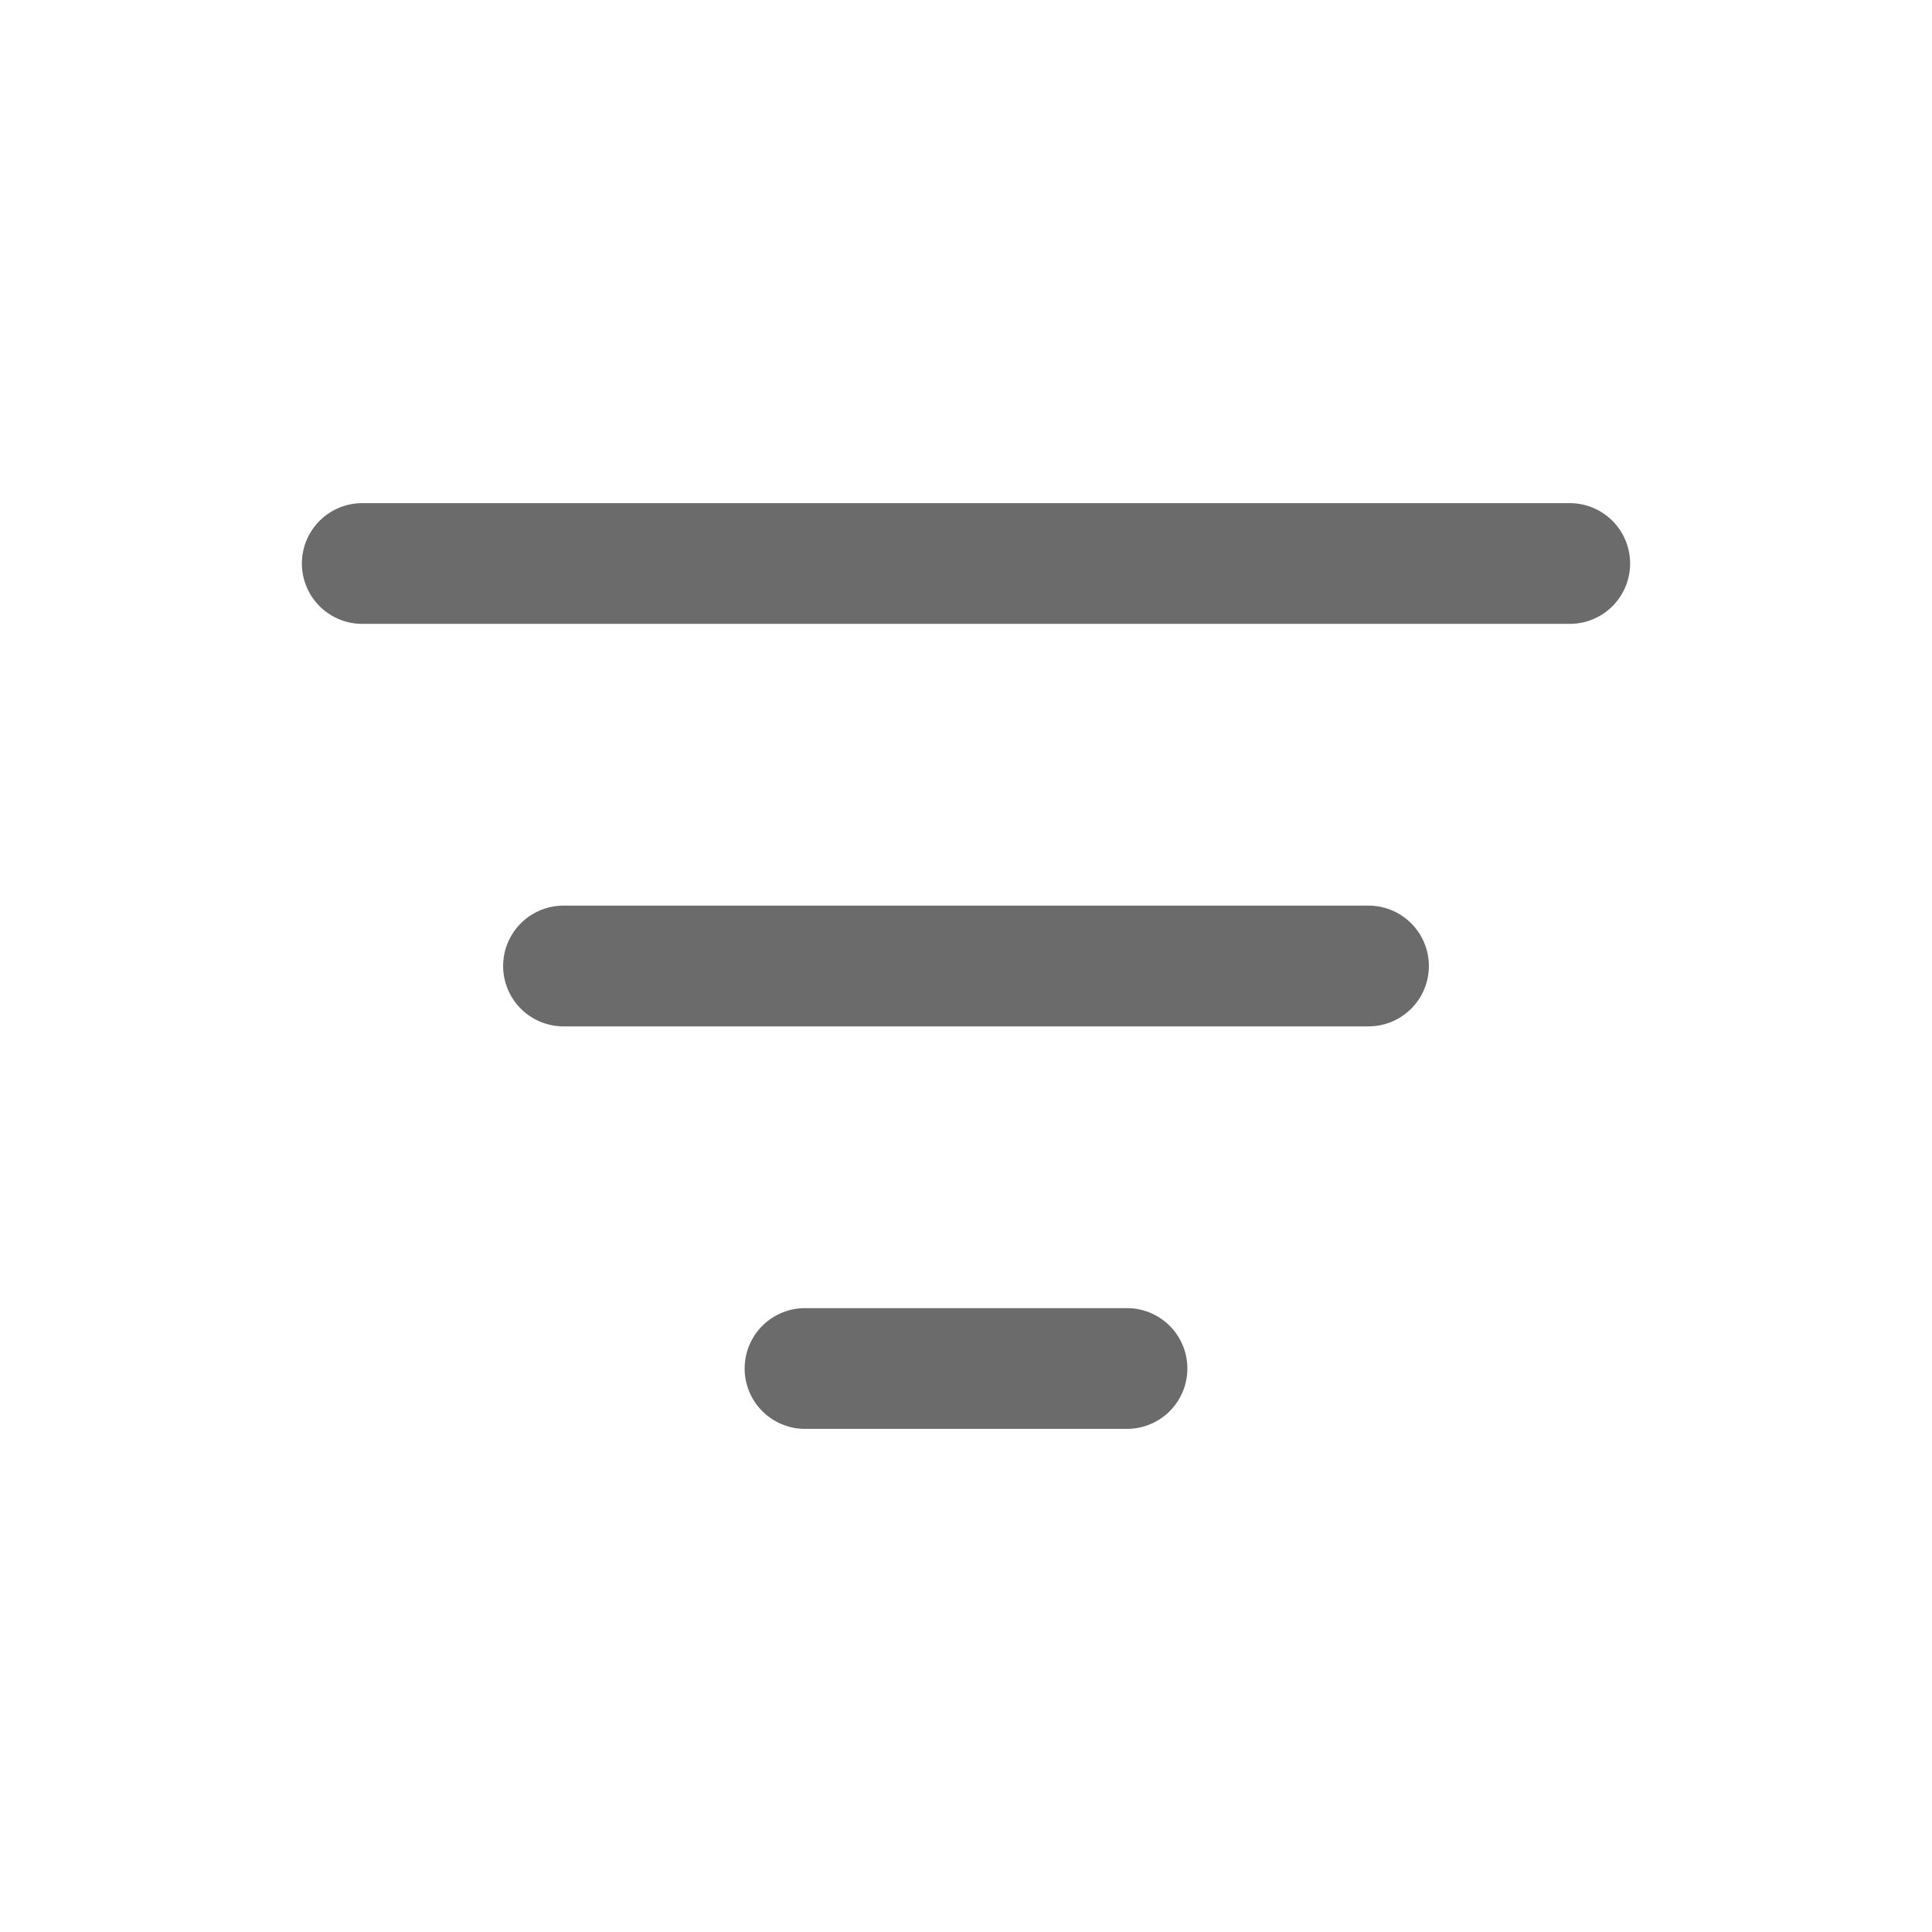
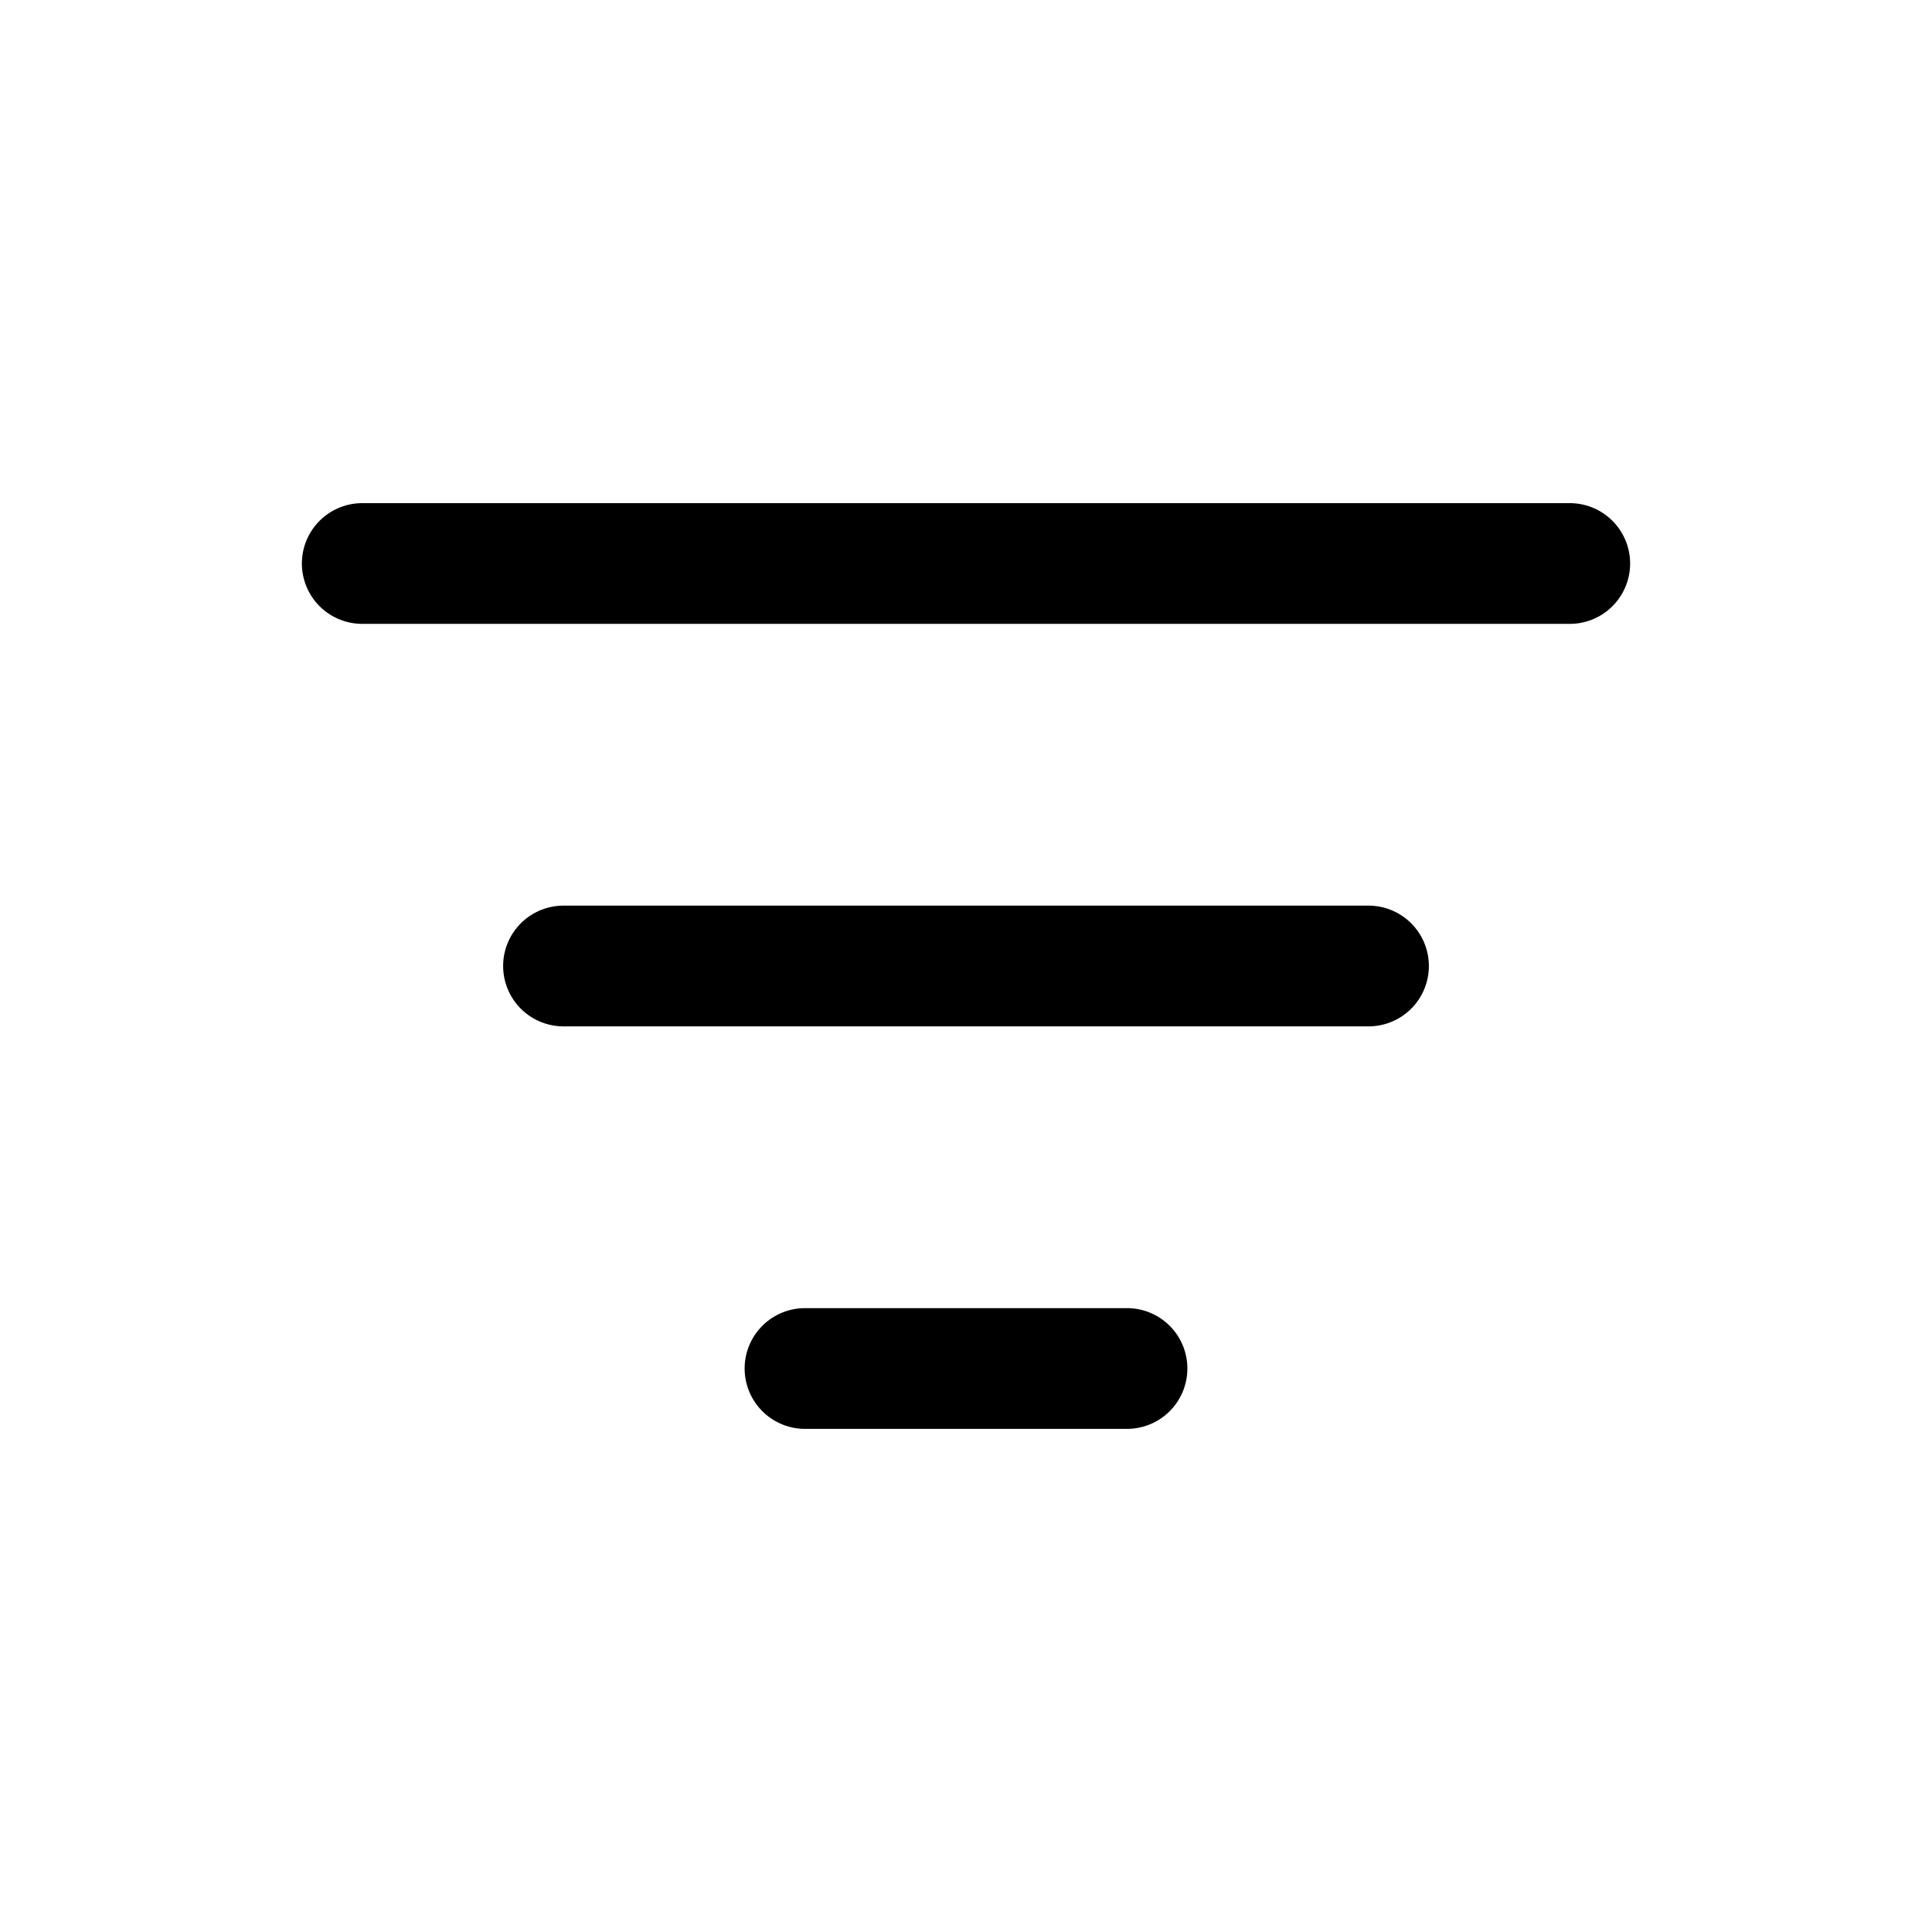
<svg xmlns="http://www.w3.org/2000/svg" width="24" height="24" viewBox="0 0 24 24" fill="none">
-   <path d="M4.5 7H19.5M7 12H17M10 17H14" stroke="#6B6B6B" stroke-width="1.5" stroke-linecap="round" stroke-linejoin="round" />
+   <path d="M4.5 7H19.5M7 12H17M10 17H14" stroke="black" stroke-width="1.5" stroke-linecap="round" stroke-linejoin="round" />
</svg>
